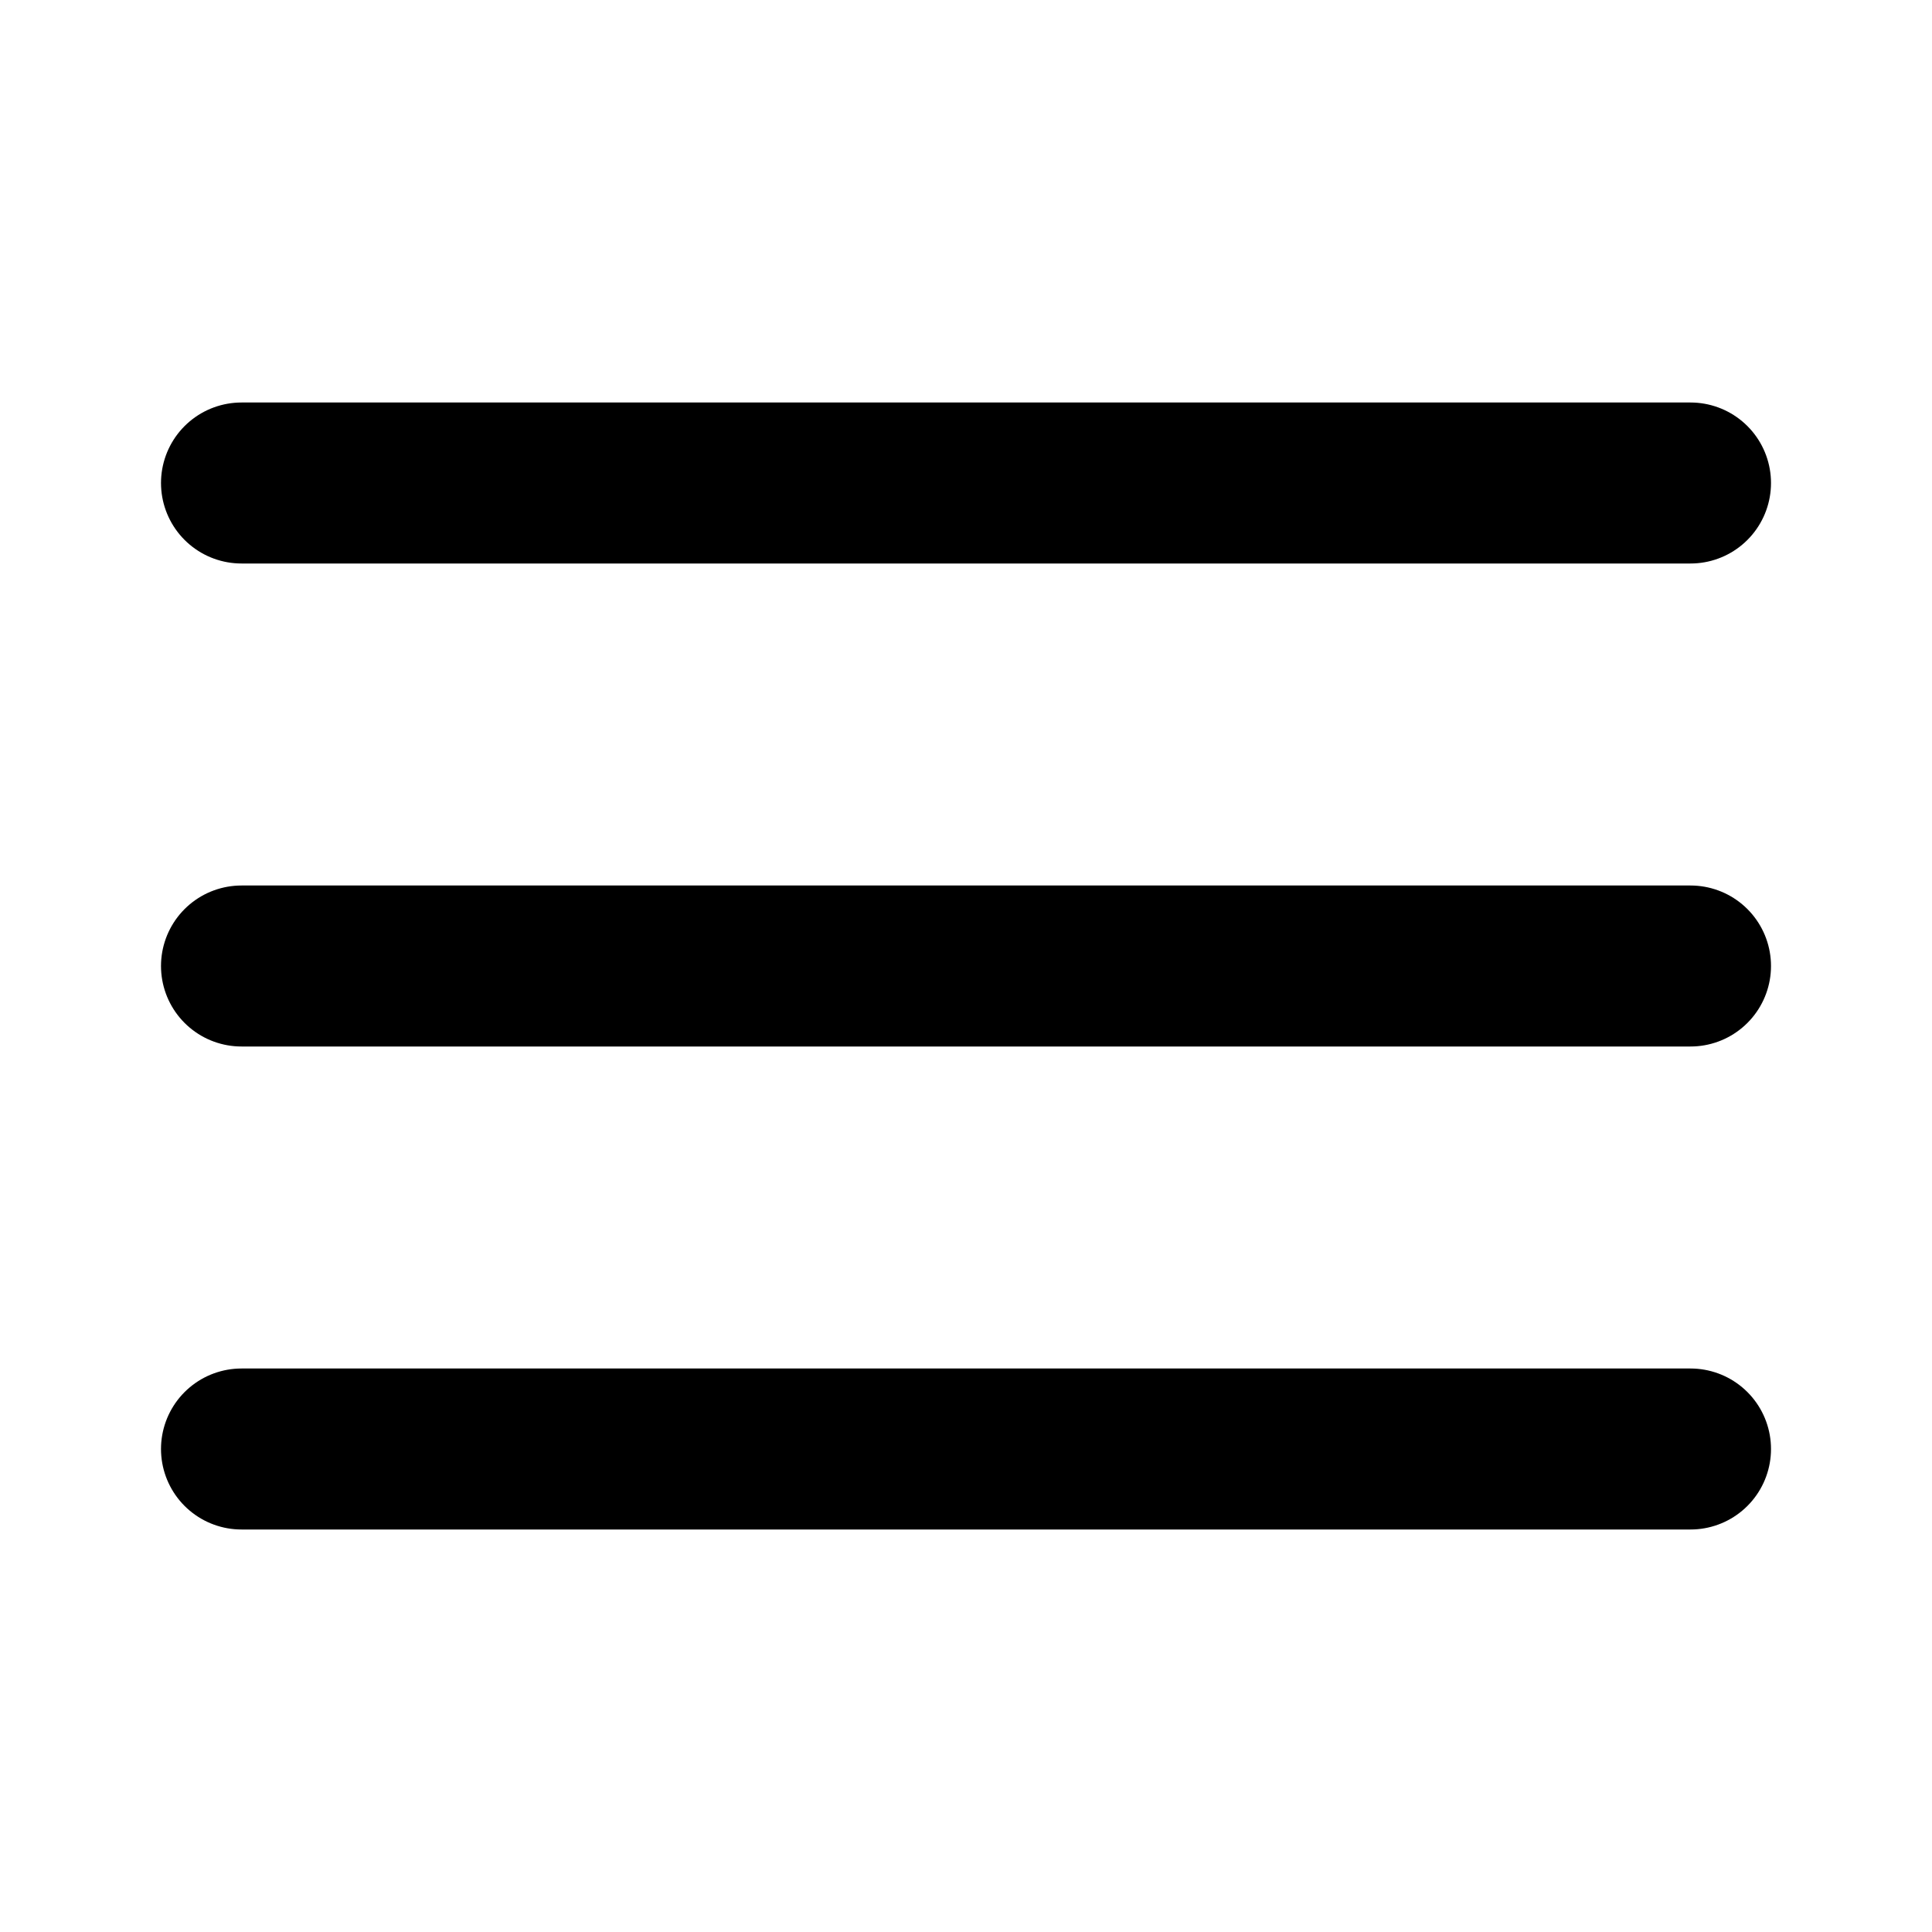
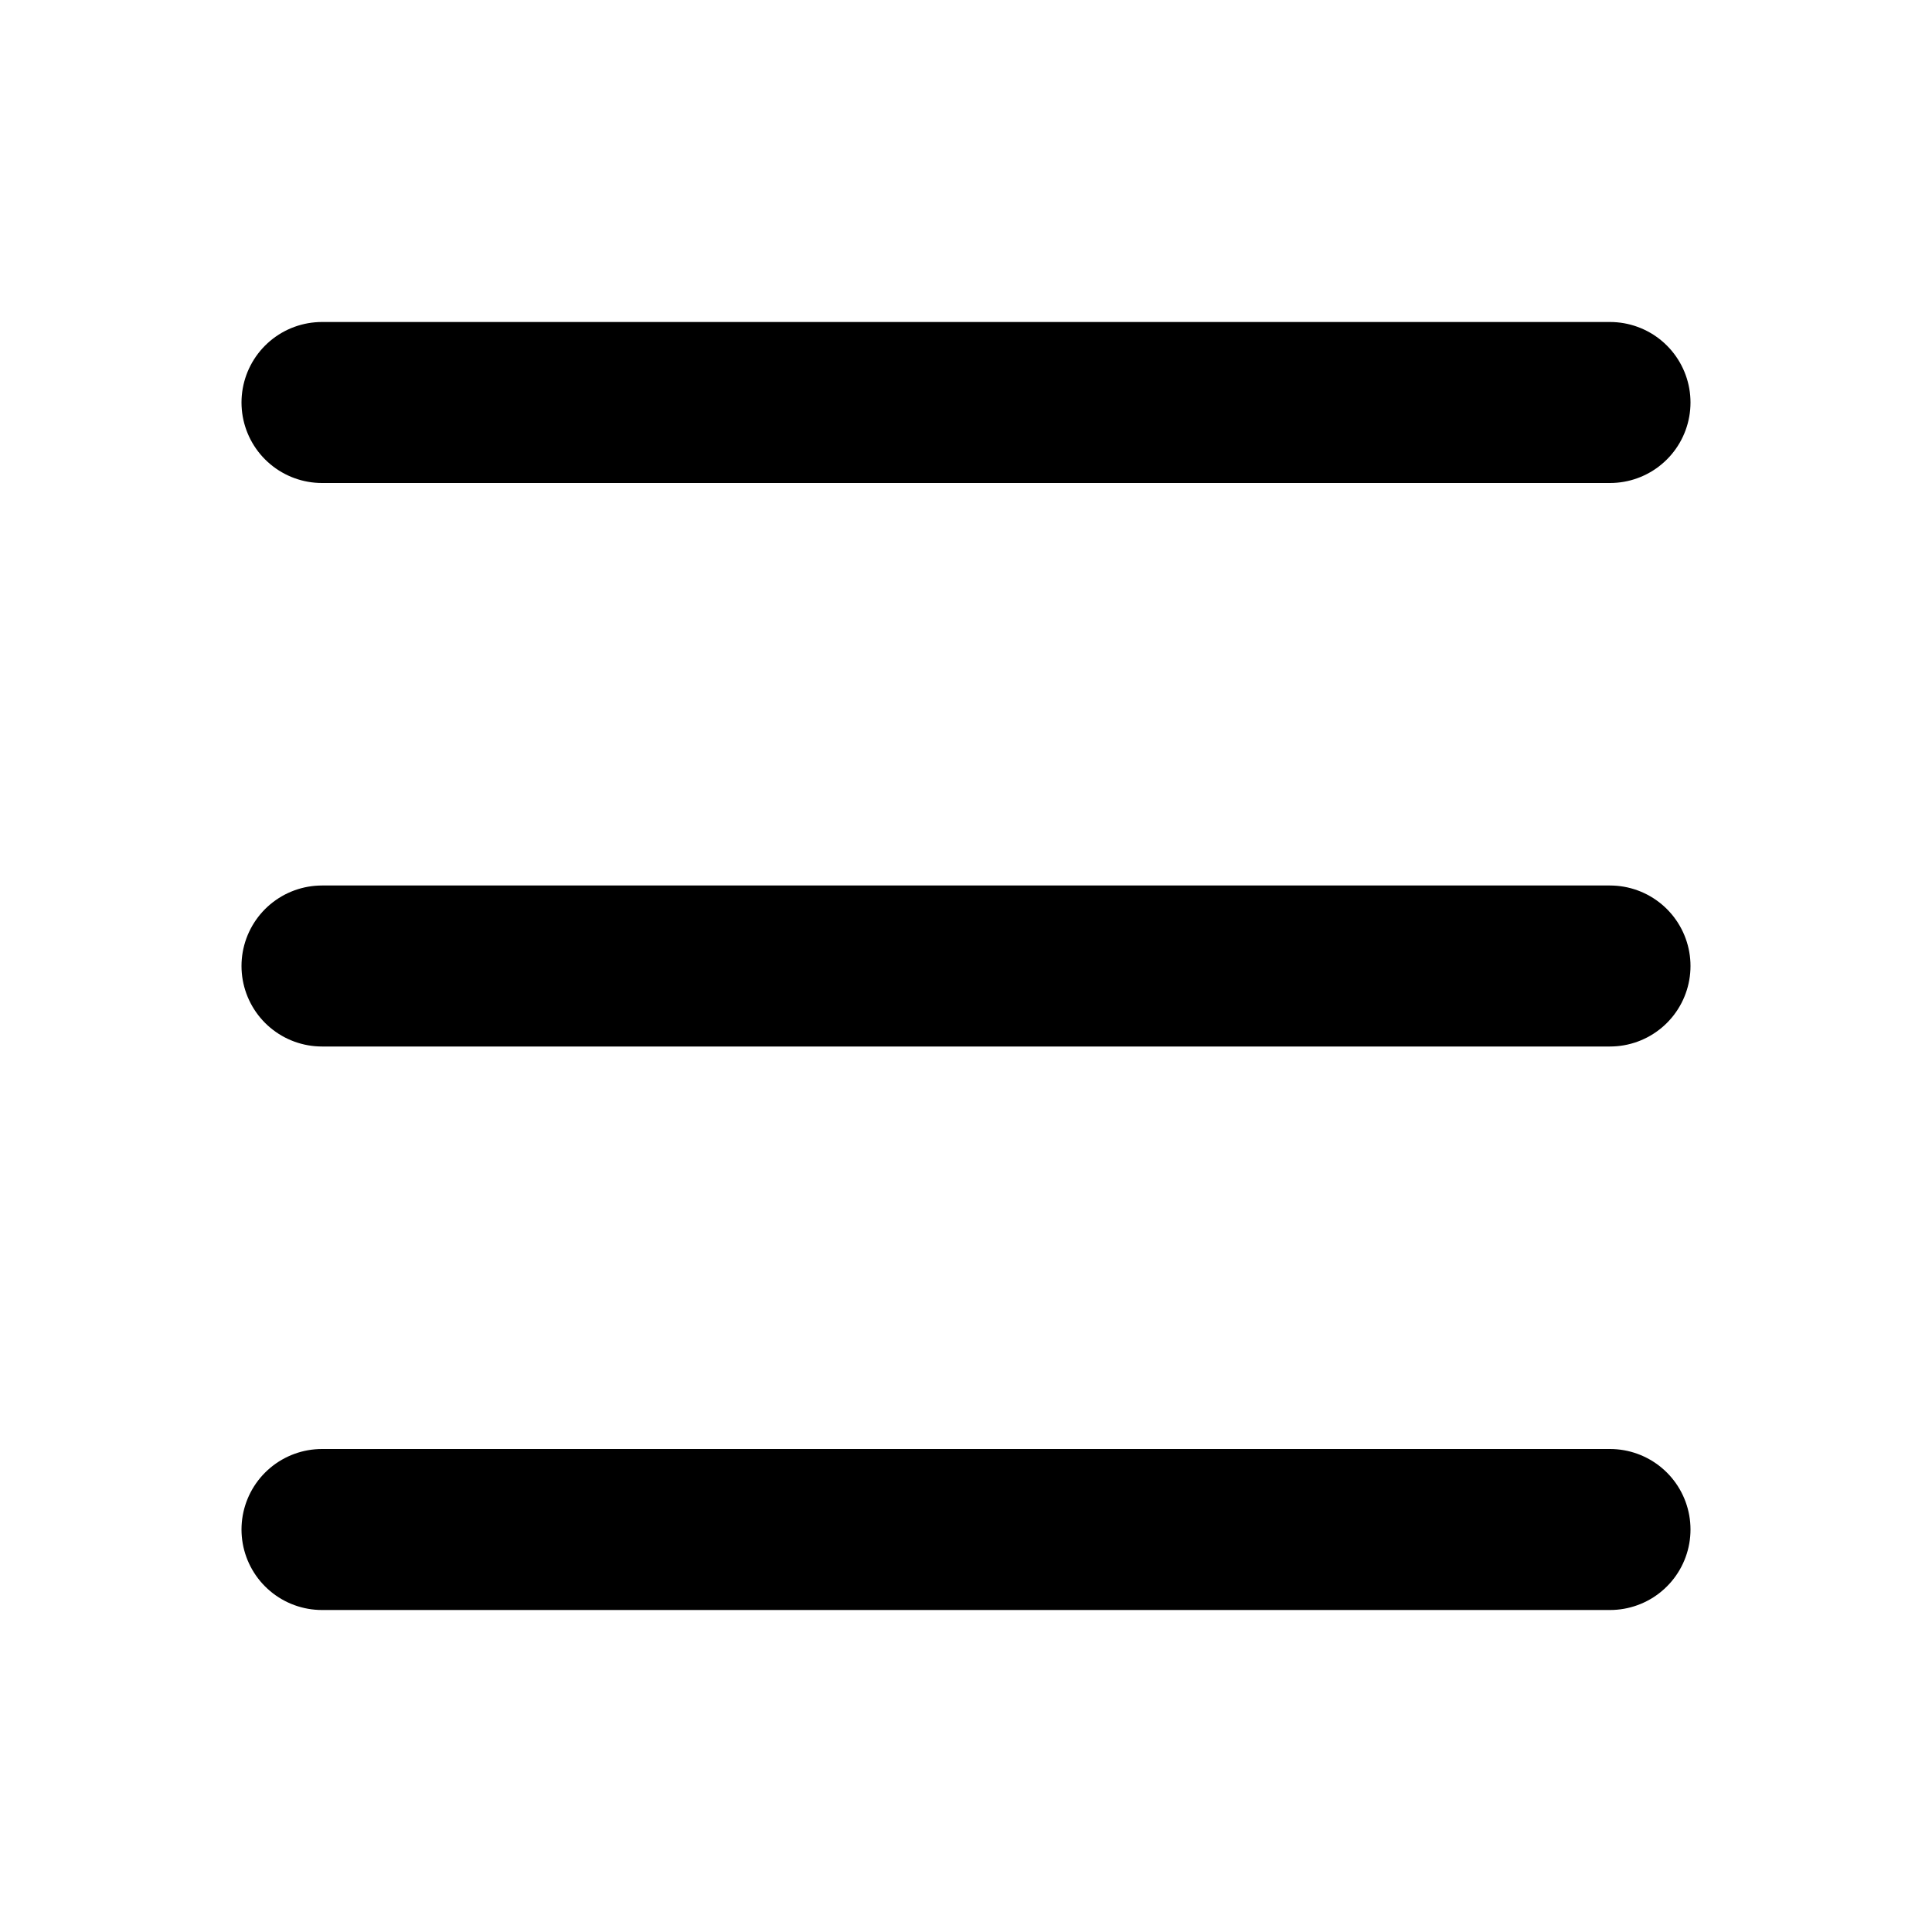
- <svg xmlns="http://www.w3.org/2000/svg" width="16" height="16" viewBox="0 0 24 24" fill="none" stroke="#000" stroke-width="2" stroke-linecap="round" stroke-linejoin="round" style="pointer-events: none;">
-   <line x1="3" y1="12" x2="21" y2="12" />
-   <line x1="3" y1="6" x2="21" y2="6" />
-   <line x1="3" y1="18" x2="21" y2="18" />
+ <svg xmlns="http://www.w3.org/2000/svg" width="24" height="24" viewBox="0 0 24 24" fill="none" stroke="currentColor" stroke-width="2" stroke-linecap="round" stroke-linejoin="round">
+   <path d="M4 5h16" />
+   <path d="M4 12h16" />
+   <path d="M4 19h16" />
</svg>
